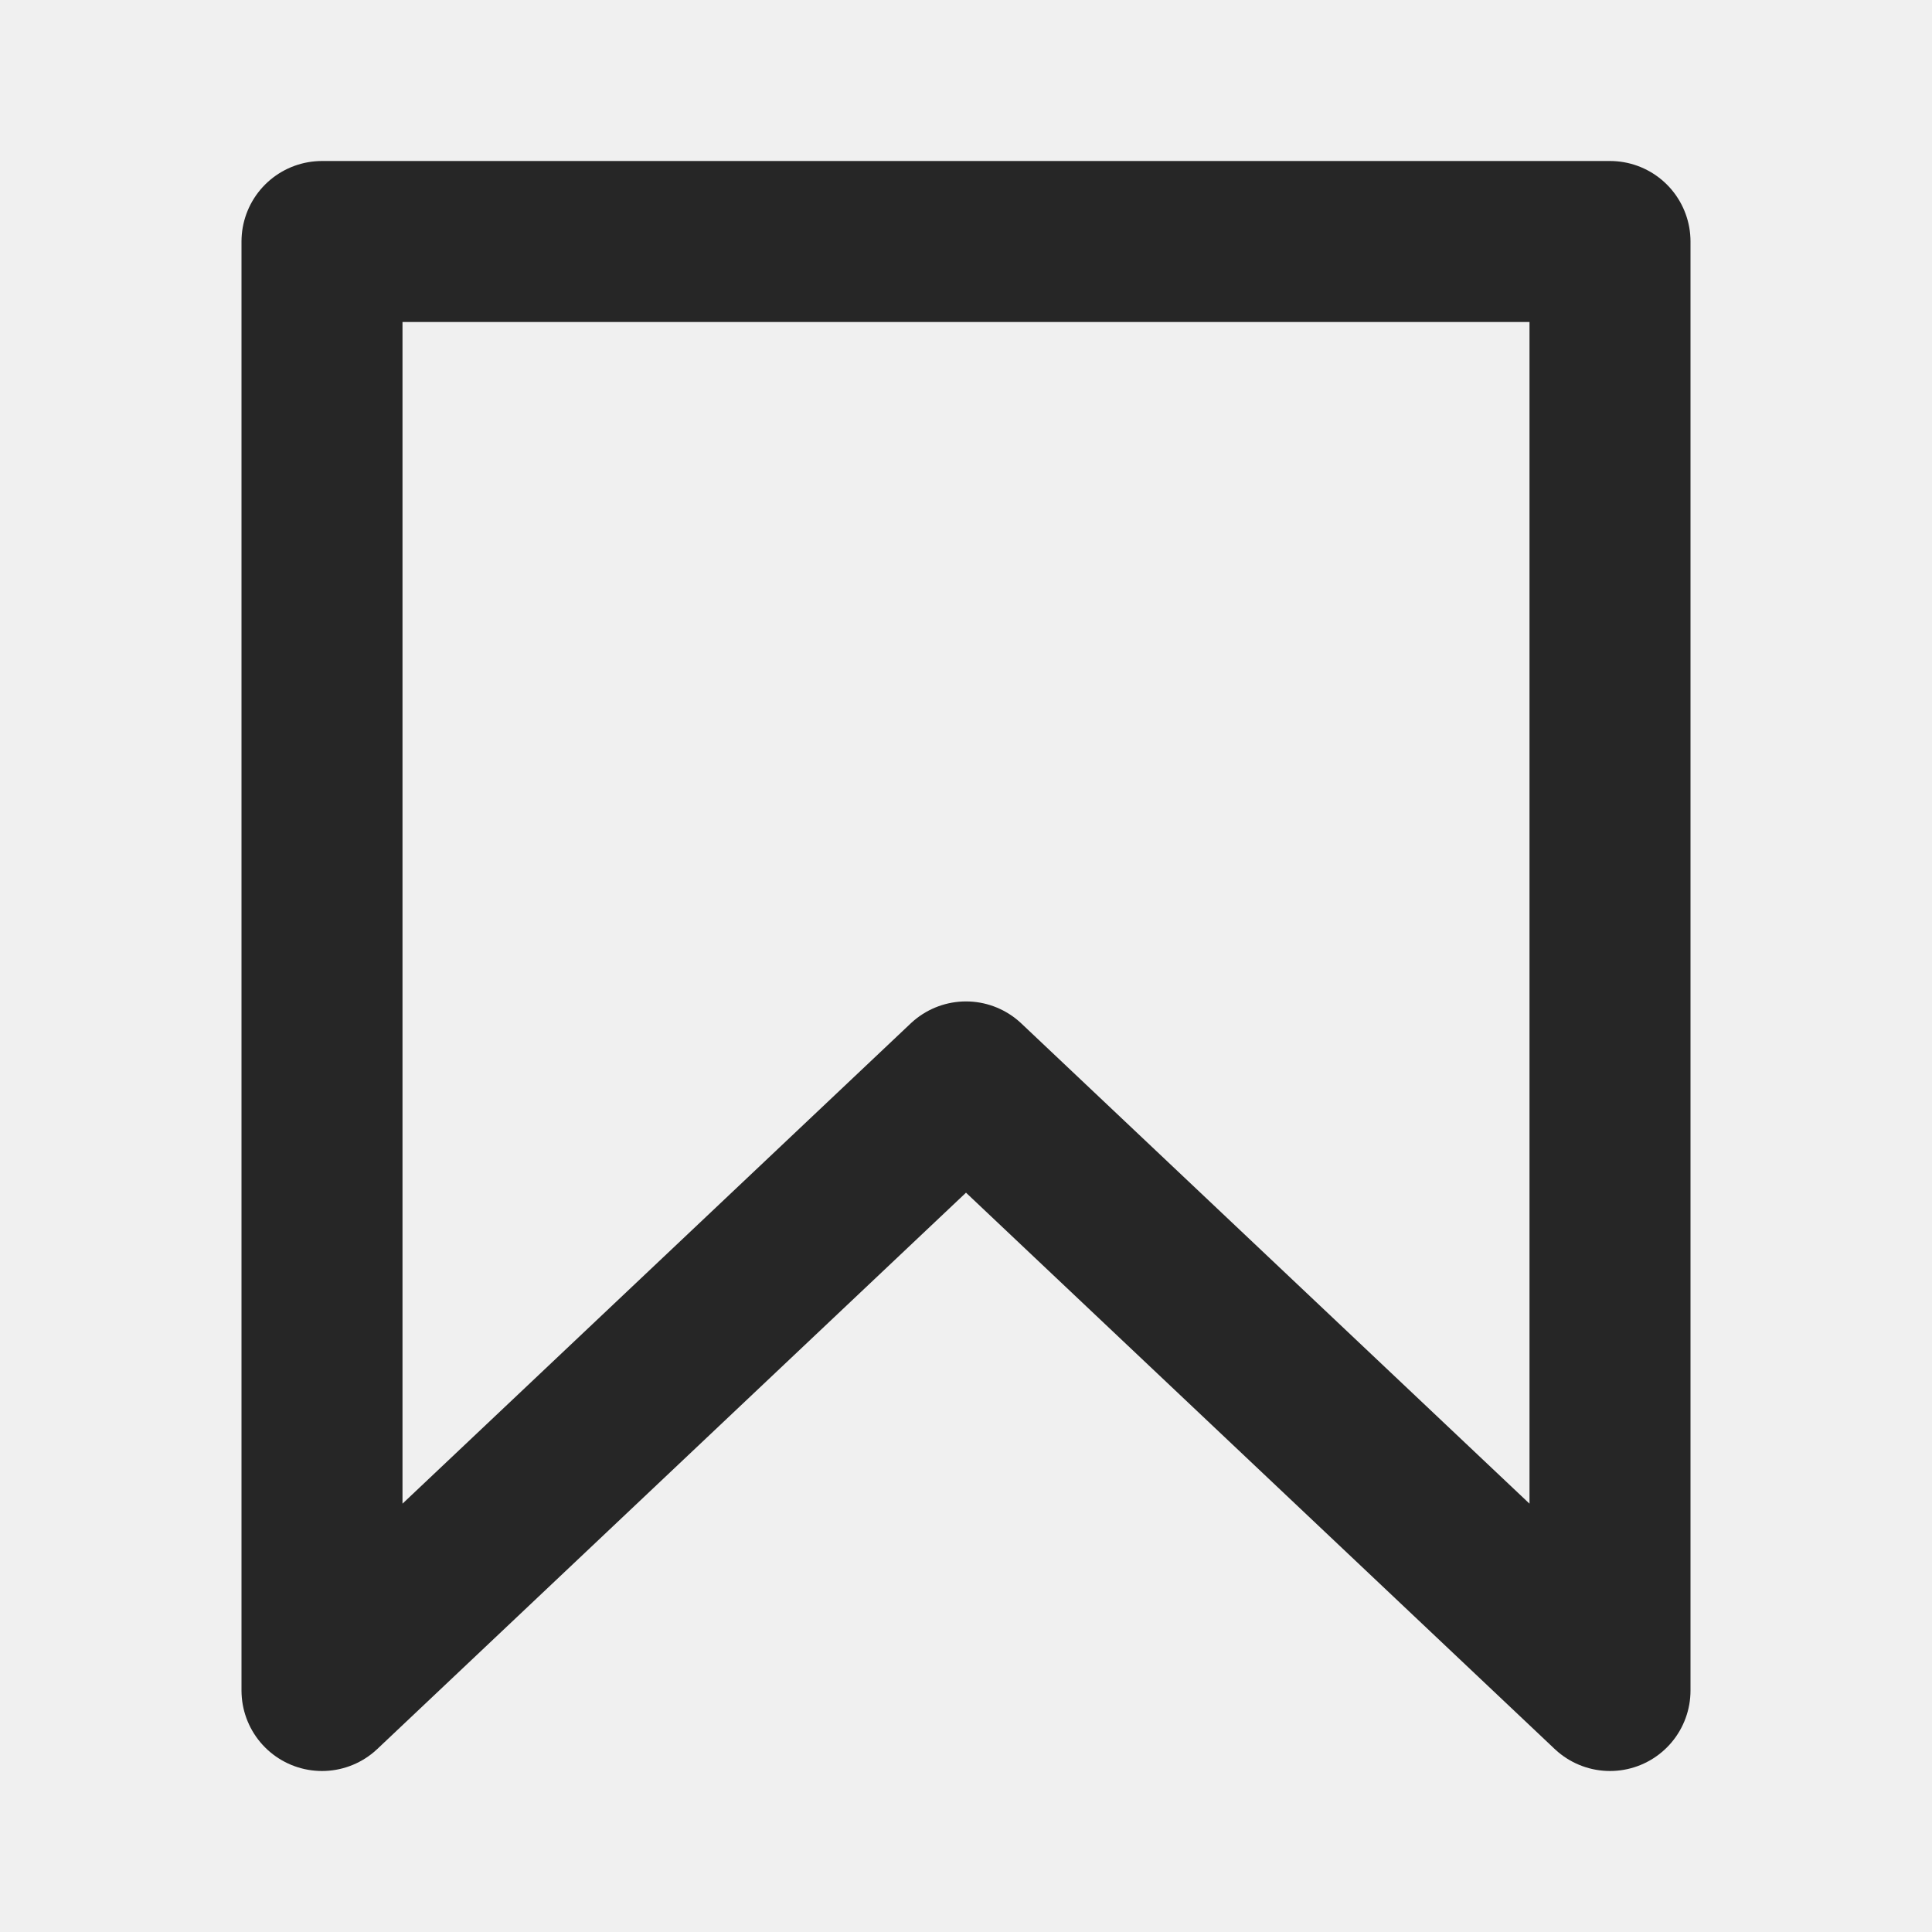
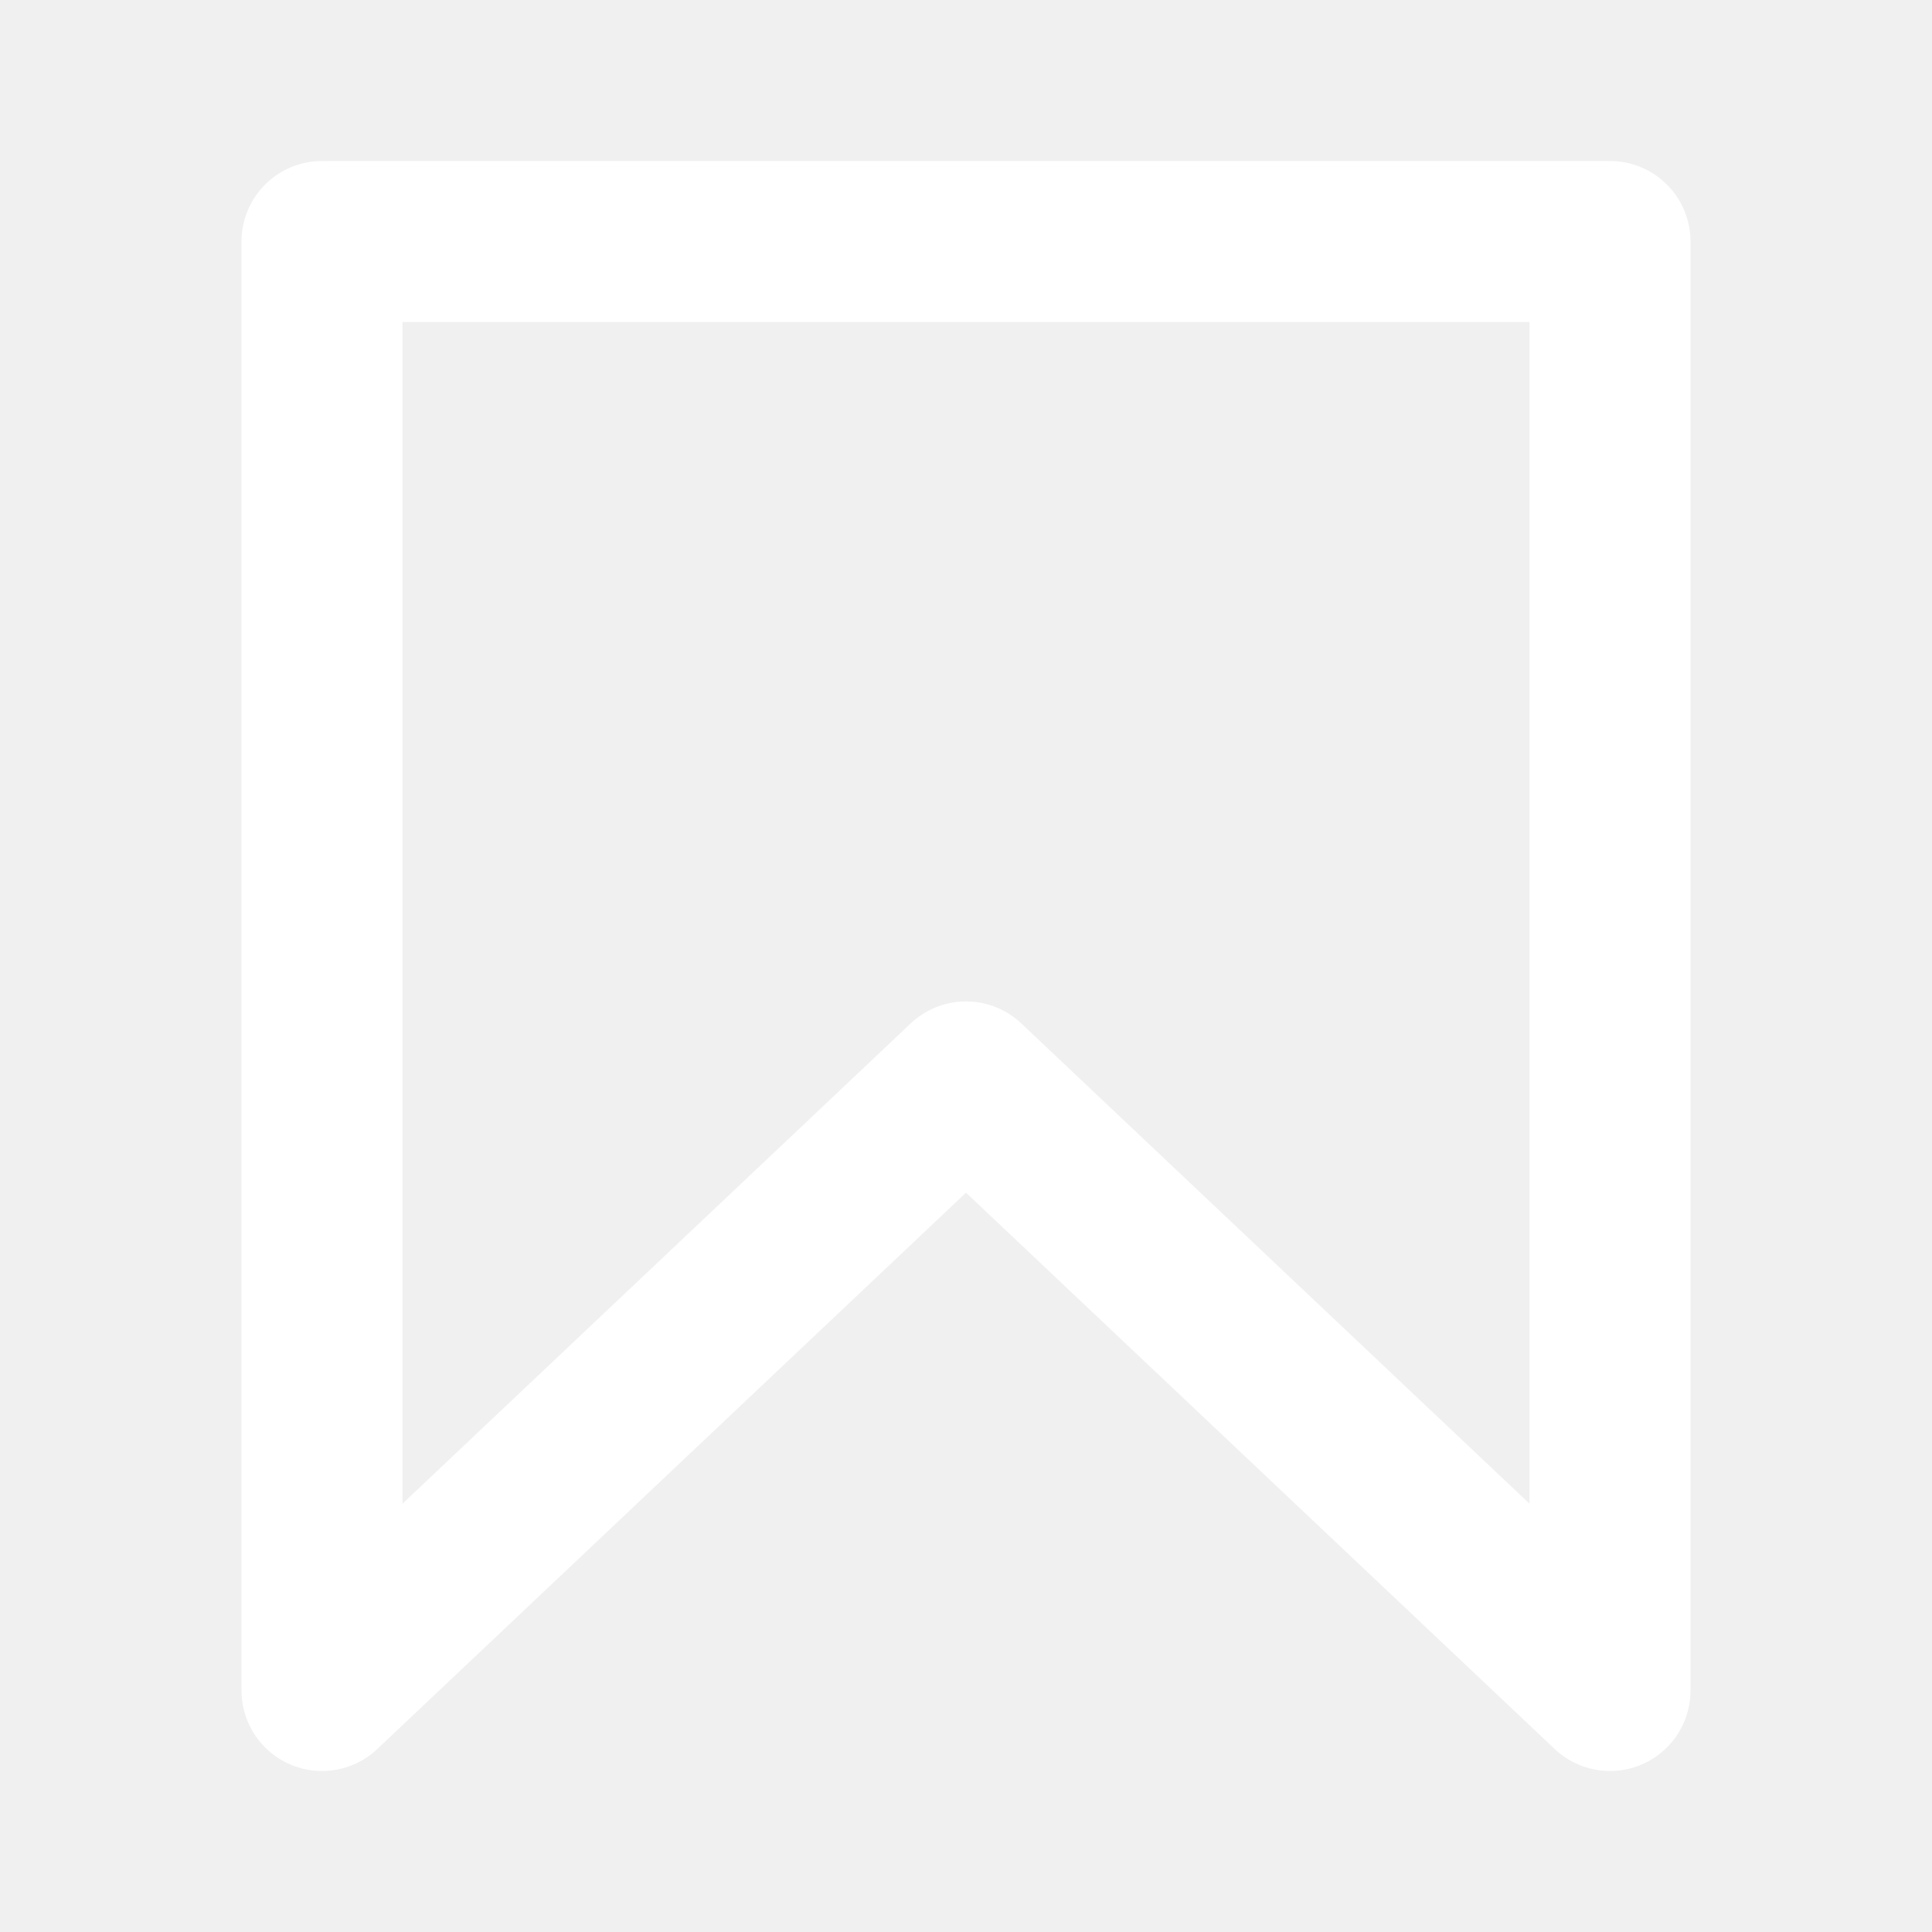
- <svg aria-label="Save" class="_8-yf5 " color="#262626" fill="#262626" height="24" role="img" viewBox="0 0 24 24" width="24">
+ <svg aria-label="Save" class="_8-yf5 " color="#ffffff" fill="#ffffff" height="24" role="img" viewBox="0 0 24 24" width="24">
  <polygon fill="none" points="20 21 12 13.44 4 21 4 3 20 3 20 21" stroke="currentColor" stroke-linecap="round" stroke-linejoin="round" stroke-width="2" />
</svg>
